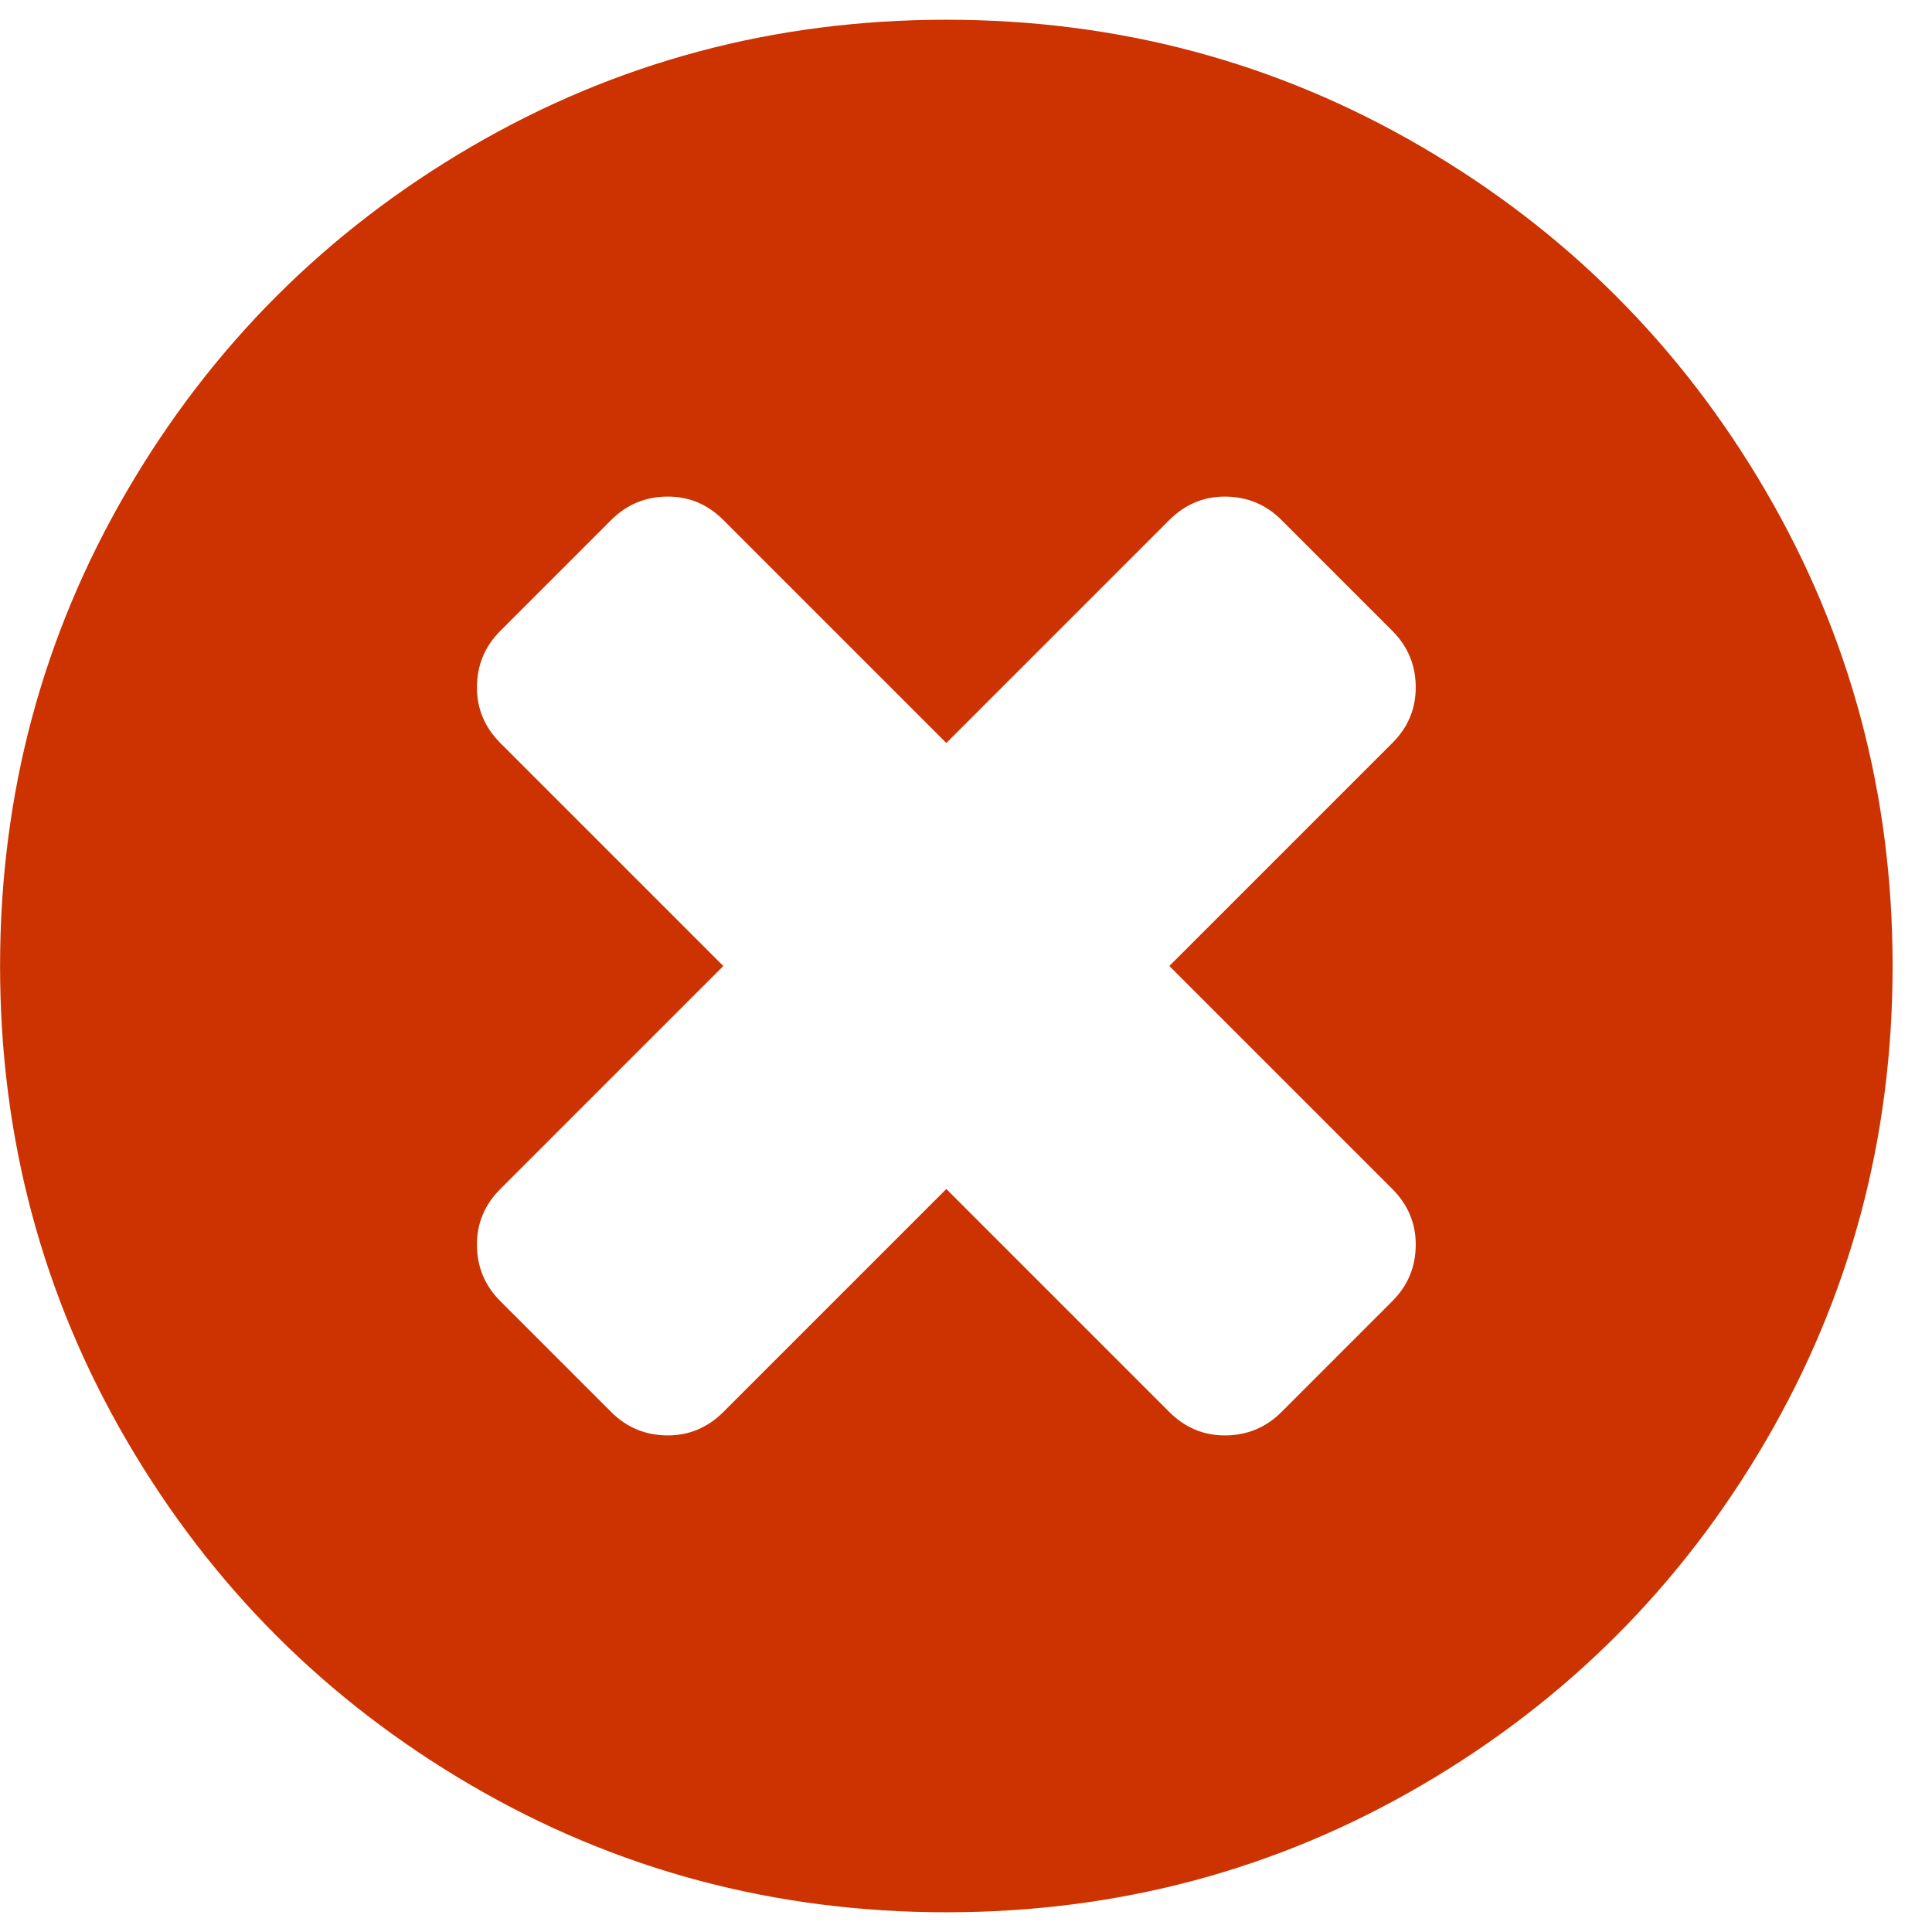
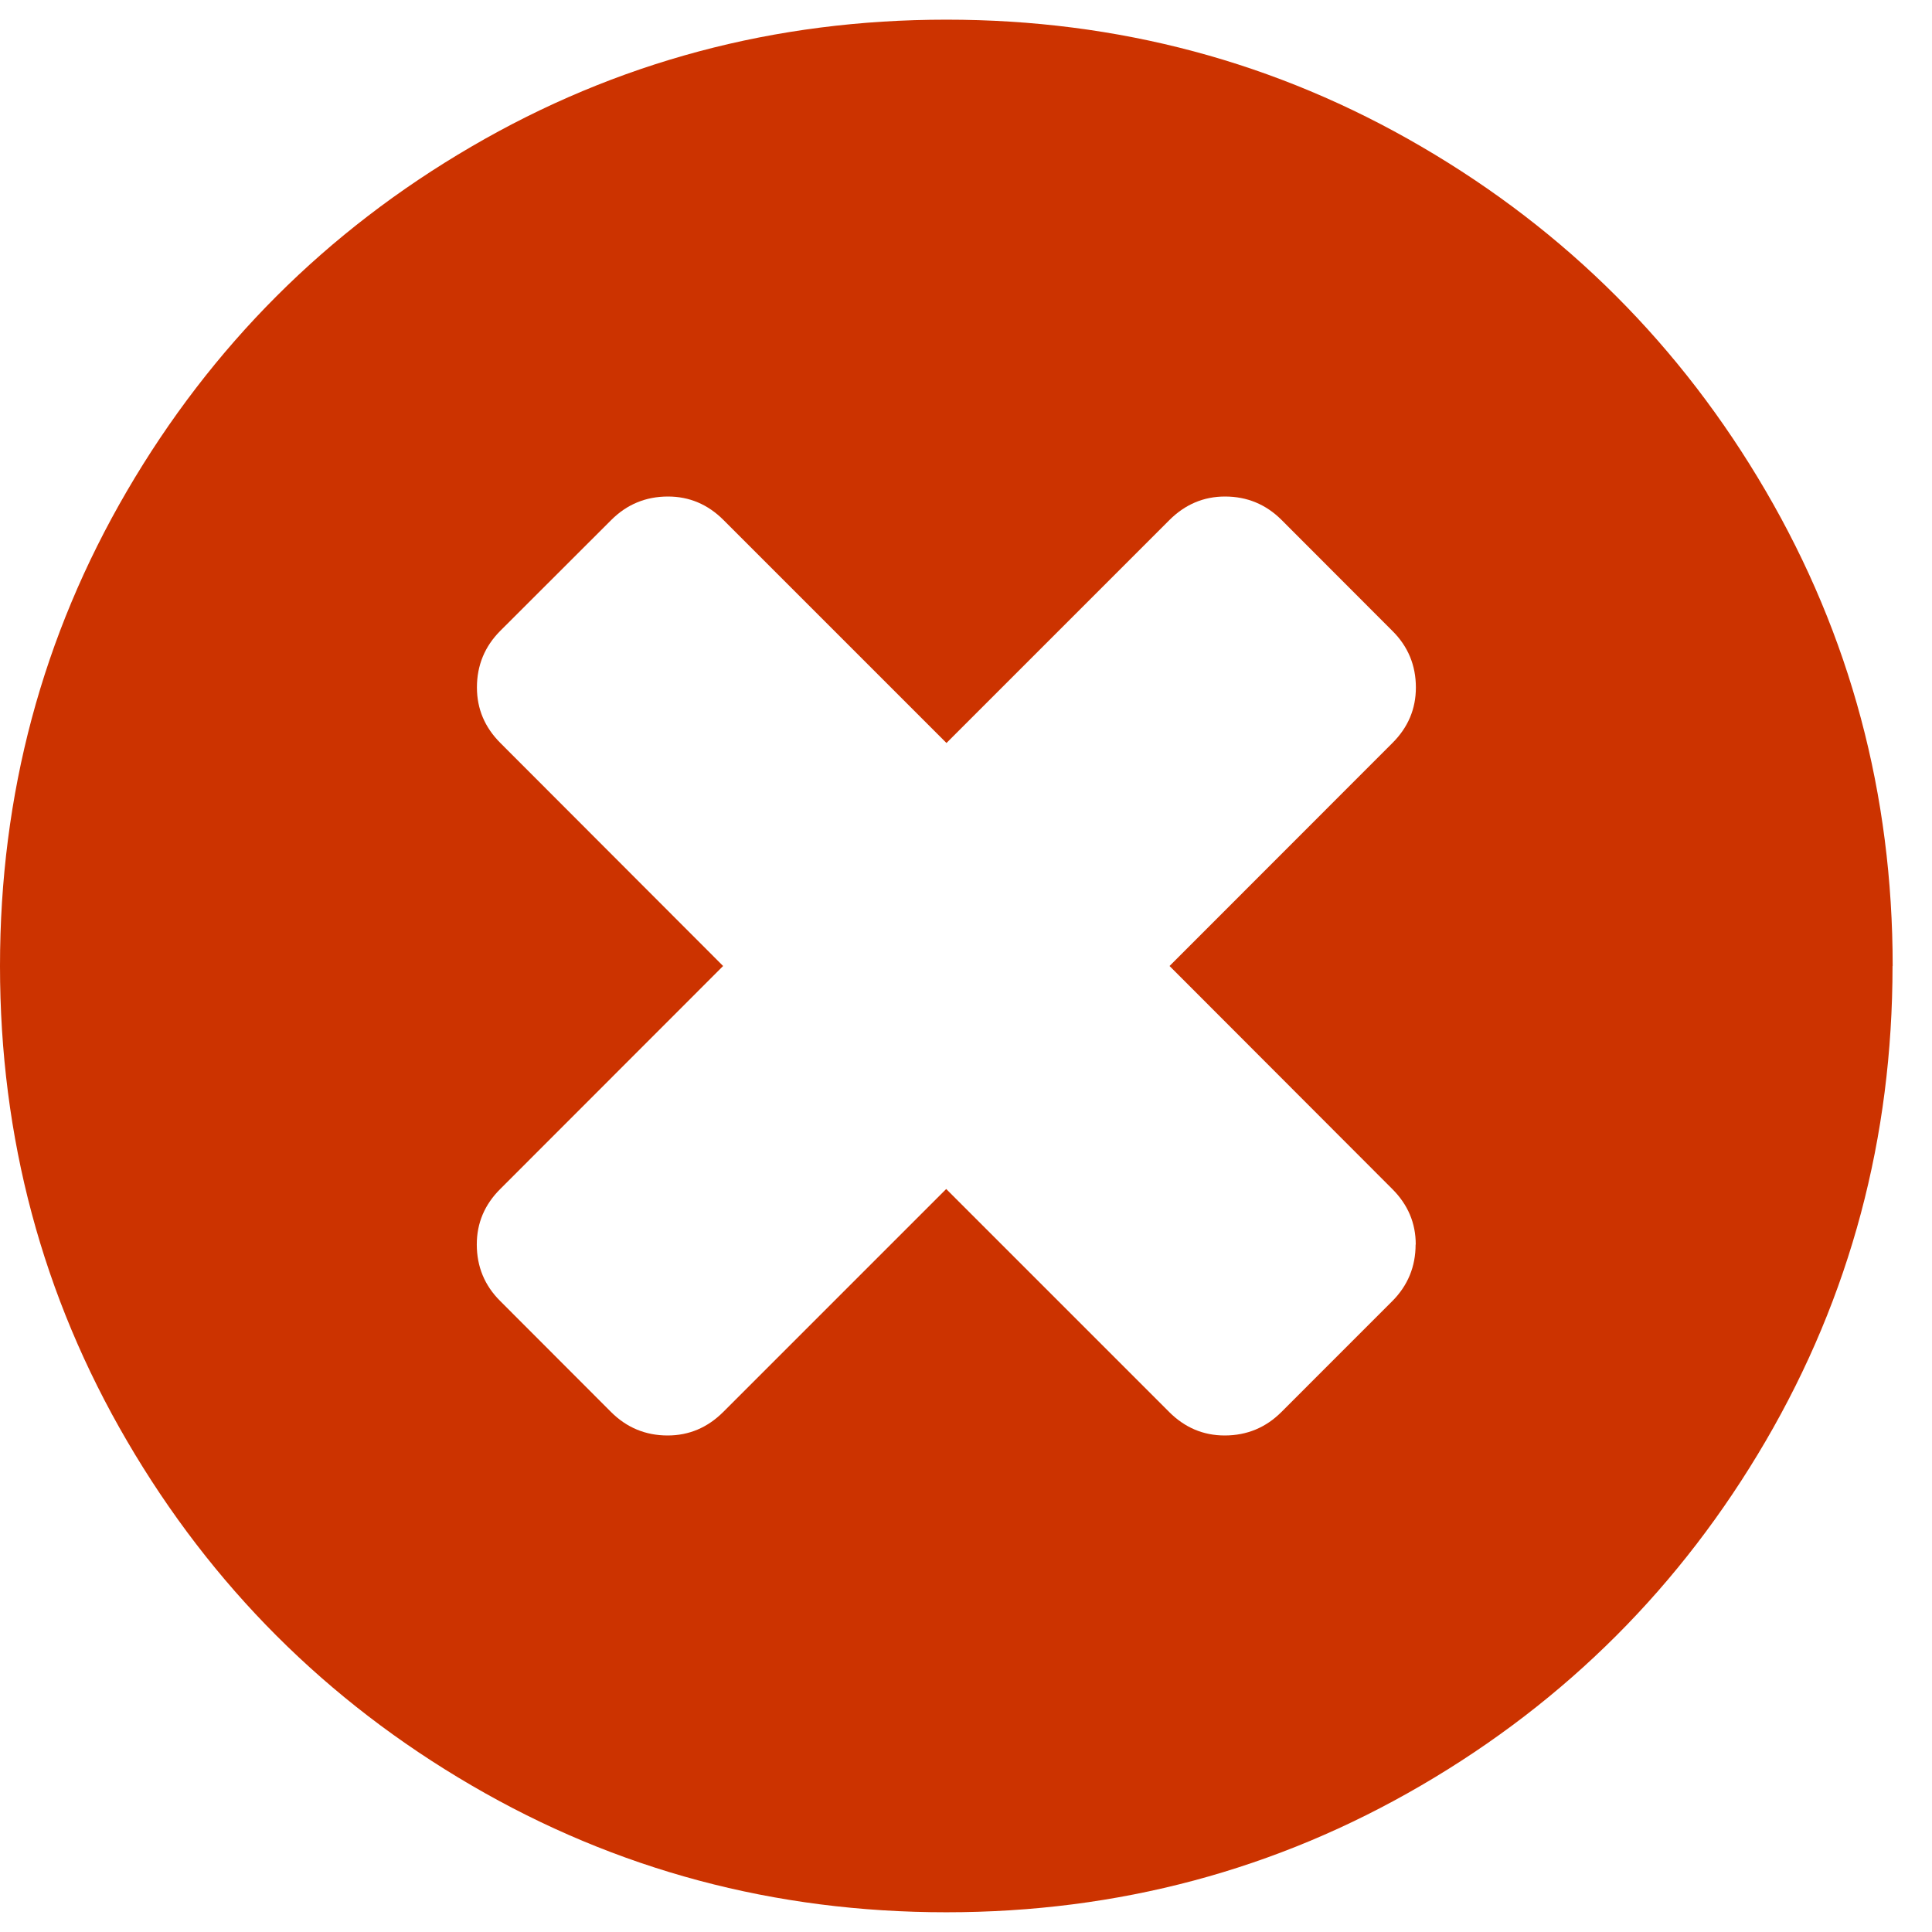
<svg xmlns="http://www.w3.org/2000/svg" viewBox="0 0 28 28">
-   <path d="M20.518 18.036c0-.309-.113-.577-.339-.804l-3.232-3.232 3.232-3.232c.226-.226.339-.494.339-.804 0-.321-.113-.595-.339-.821l-1.607-1.607c-.226-.226-.5-.339-.821-.339-.309 0-.577.113-.804.339l-3.232 3.232-3.232-3.232c-.226-.226-.494-.339-.804-.339-.321 0-.595.113-.821.339l-1.607 1.607c-.226.226-.339.5-.339.821 0 .309.113.577.339.804l3.232 3.232-3.232 3.232c-.226.226-.339.494-.339.804 0 .321.113.595.339.821l1.607 1.607c.226.226.5.339.821.339.309 0 .577-.113.804-.339l3.232-3.232 3.232 3.232c.226.226.494.339.804.339.321 0 .595-.113.821-.339l1.607-1.607c.226-.226.339-.5.339-.821zm6.911-4.036c0 2.488-.613 4.783-1.839 6.884s-2.89 3.765-4.991 4.991c-2.101 1.226-4.396 1.839-6.884 1.839-2.488 0-4.783-.613-6.884-1.839s-3.765-2.89-4.991-4.991c-1.226-2.101-1.839-4.396-1.839-6.884 0-2.488.613-4.783 1.839-6.884s2.89-3.765 4.991-4.991c2.101-1.226 4.396-1.839 6.884-1.839 2.488 0 4.783.613 6.884 1.839s3.765 2.89 4.991 4.991c1.226 2.101 1.839 4.396 1.839 6.884z" fill="#c30" />
+   <path d="M20.518 18.036c0-.31-.113-.577-.34-.804L16.95 14l3.23-3.232c.227-.226.34-.494.34-.804 0-.32-.113-.595-.34-.82l-1.606-1.608c-.226-.226-.5-.34-.82-.34-.31 0-.578.114-.805.34l-3.232 3.232-3.232-3.232c-.226-.226-.494-.34-.804-.34-.322 0-.596.114-.822.34L7.25 9.143c-.225.226-.338.5-.338.82 0 .31.113.578.34.805L10.48 14l-3.23 3.232c-.227.226-.34.494-.34.804 0 .32.113.595.34.82l1.606 1.608c.226.226.5.34.82.34.31 0 .578-.114.805-.34l3.232-3.232 3.232 3.232c.226.226.494.34.804.34.322 0 .596-.114.822-.34l1.607-1.607c.225-.226.338-.5.338-.82zM27.428 14c0 2.488-.612 4.783-1.838 6.884-1.226 2.1-2.89 3.765-4.99 4.99-2.102 1.227-4.397 1.84-6.885 1.84-2.488 0-4.783-.613-6.884-1.84-2.1-1.225-3.764-2.89-4.99-4.99C.614 18.784 0 16.488 0 14c0-2.488.614-4.783 1.84-6.884 1.226-2.1 2.89-3.765 4.99-4.99C8.933.898 11.228.285 13.716.285c2.488 0 4.783.613 6.884 1.84 2.1 1.225 3.764 2.89 4.99 4.99 1.226 2.1 1.84 4.396 1.84 6.884z" fill="#c30" />
</svg>
